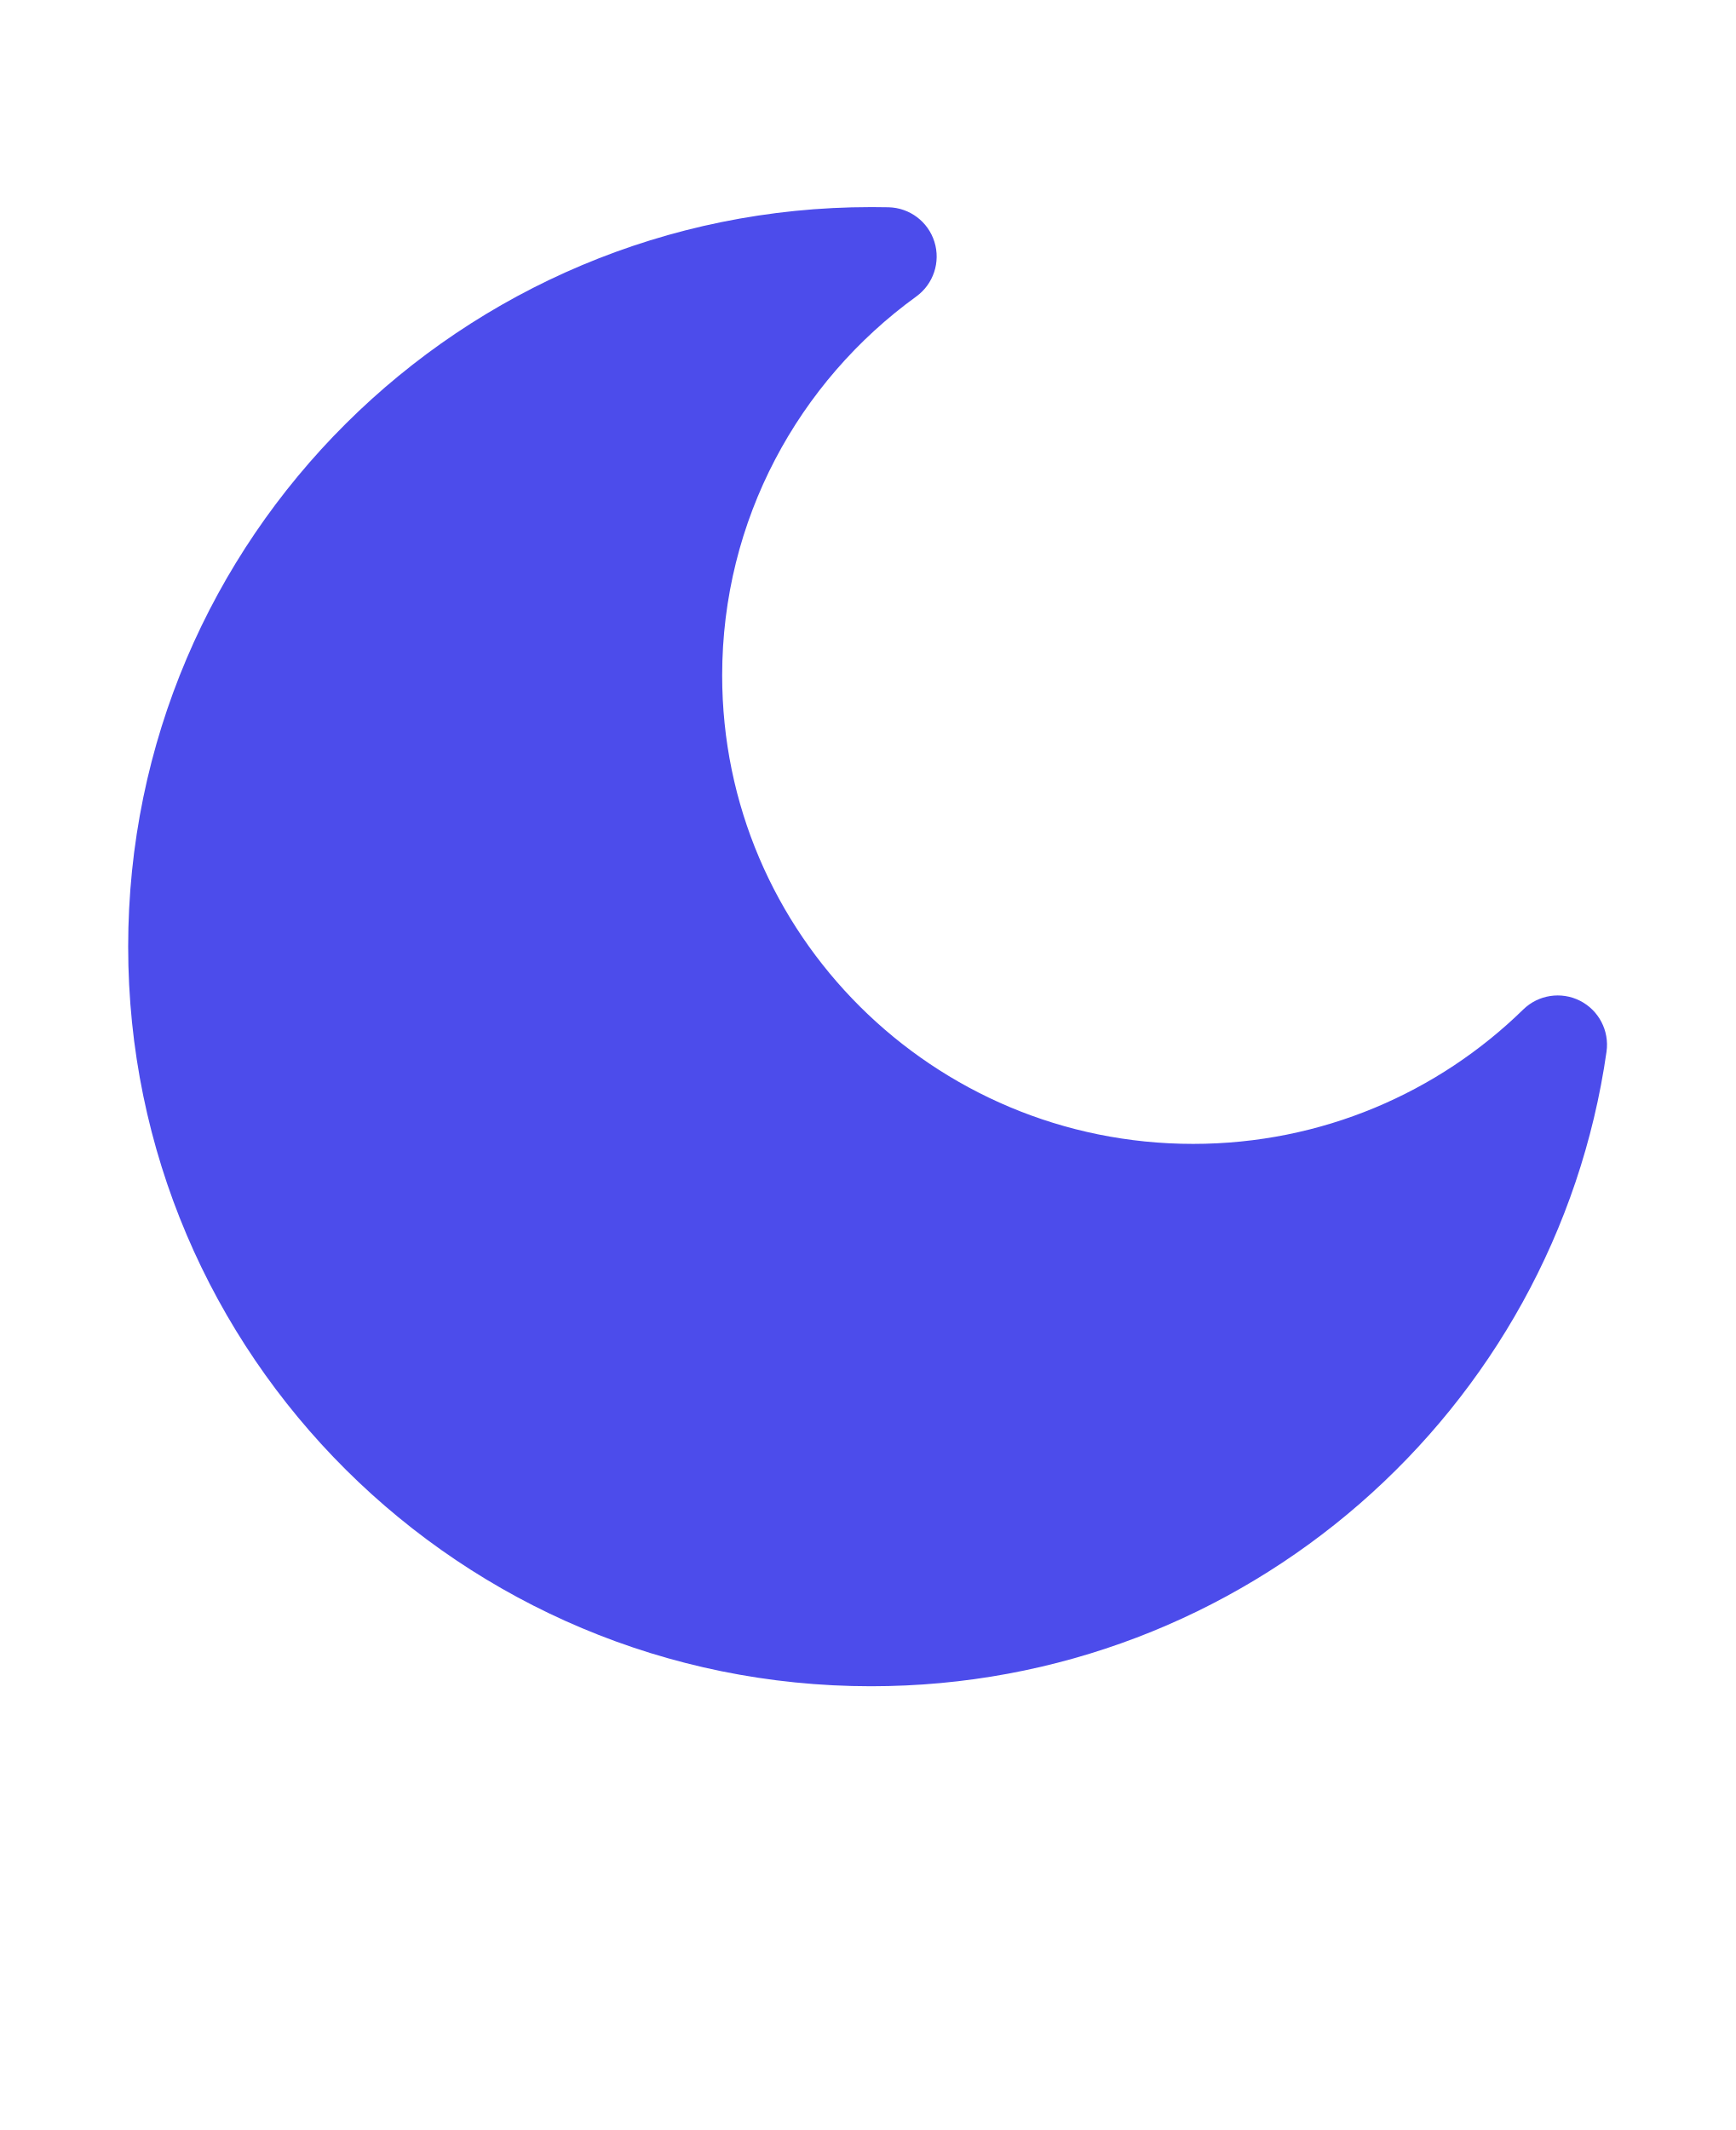
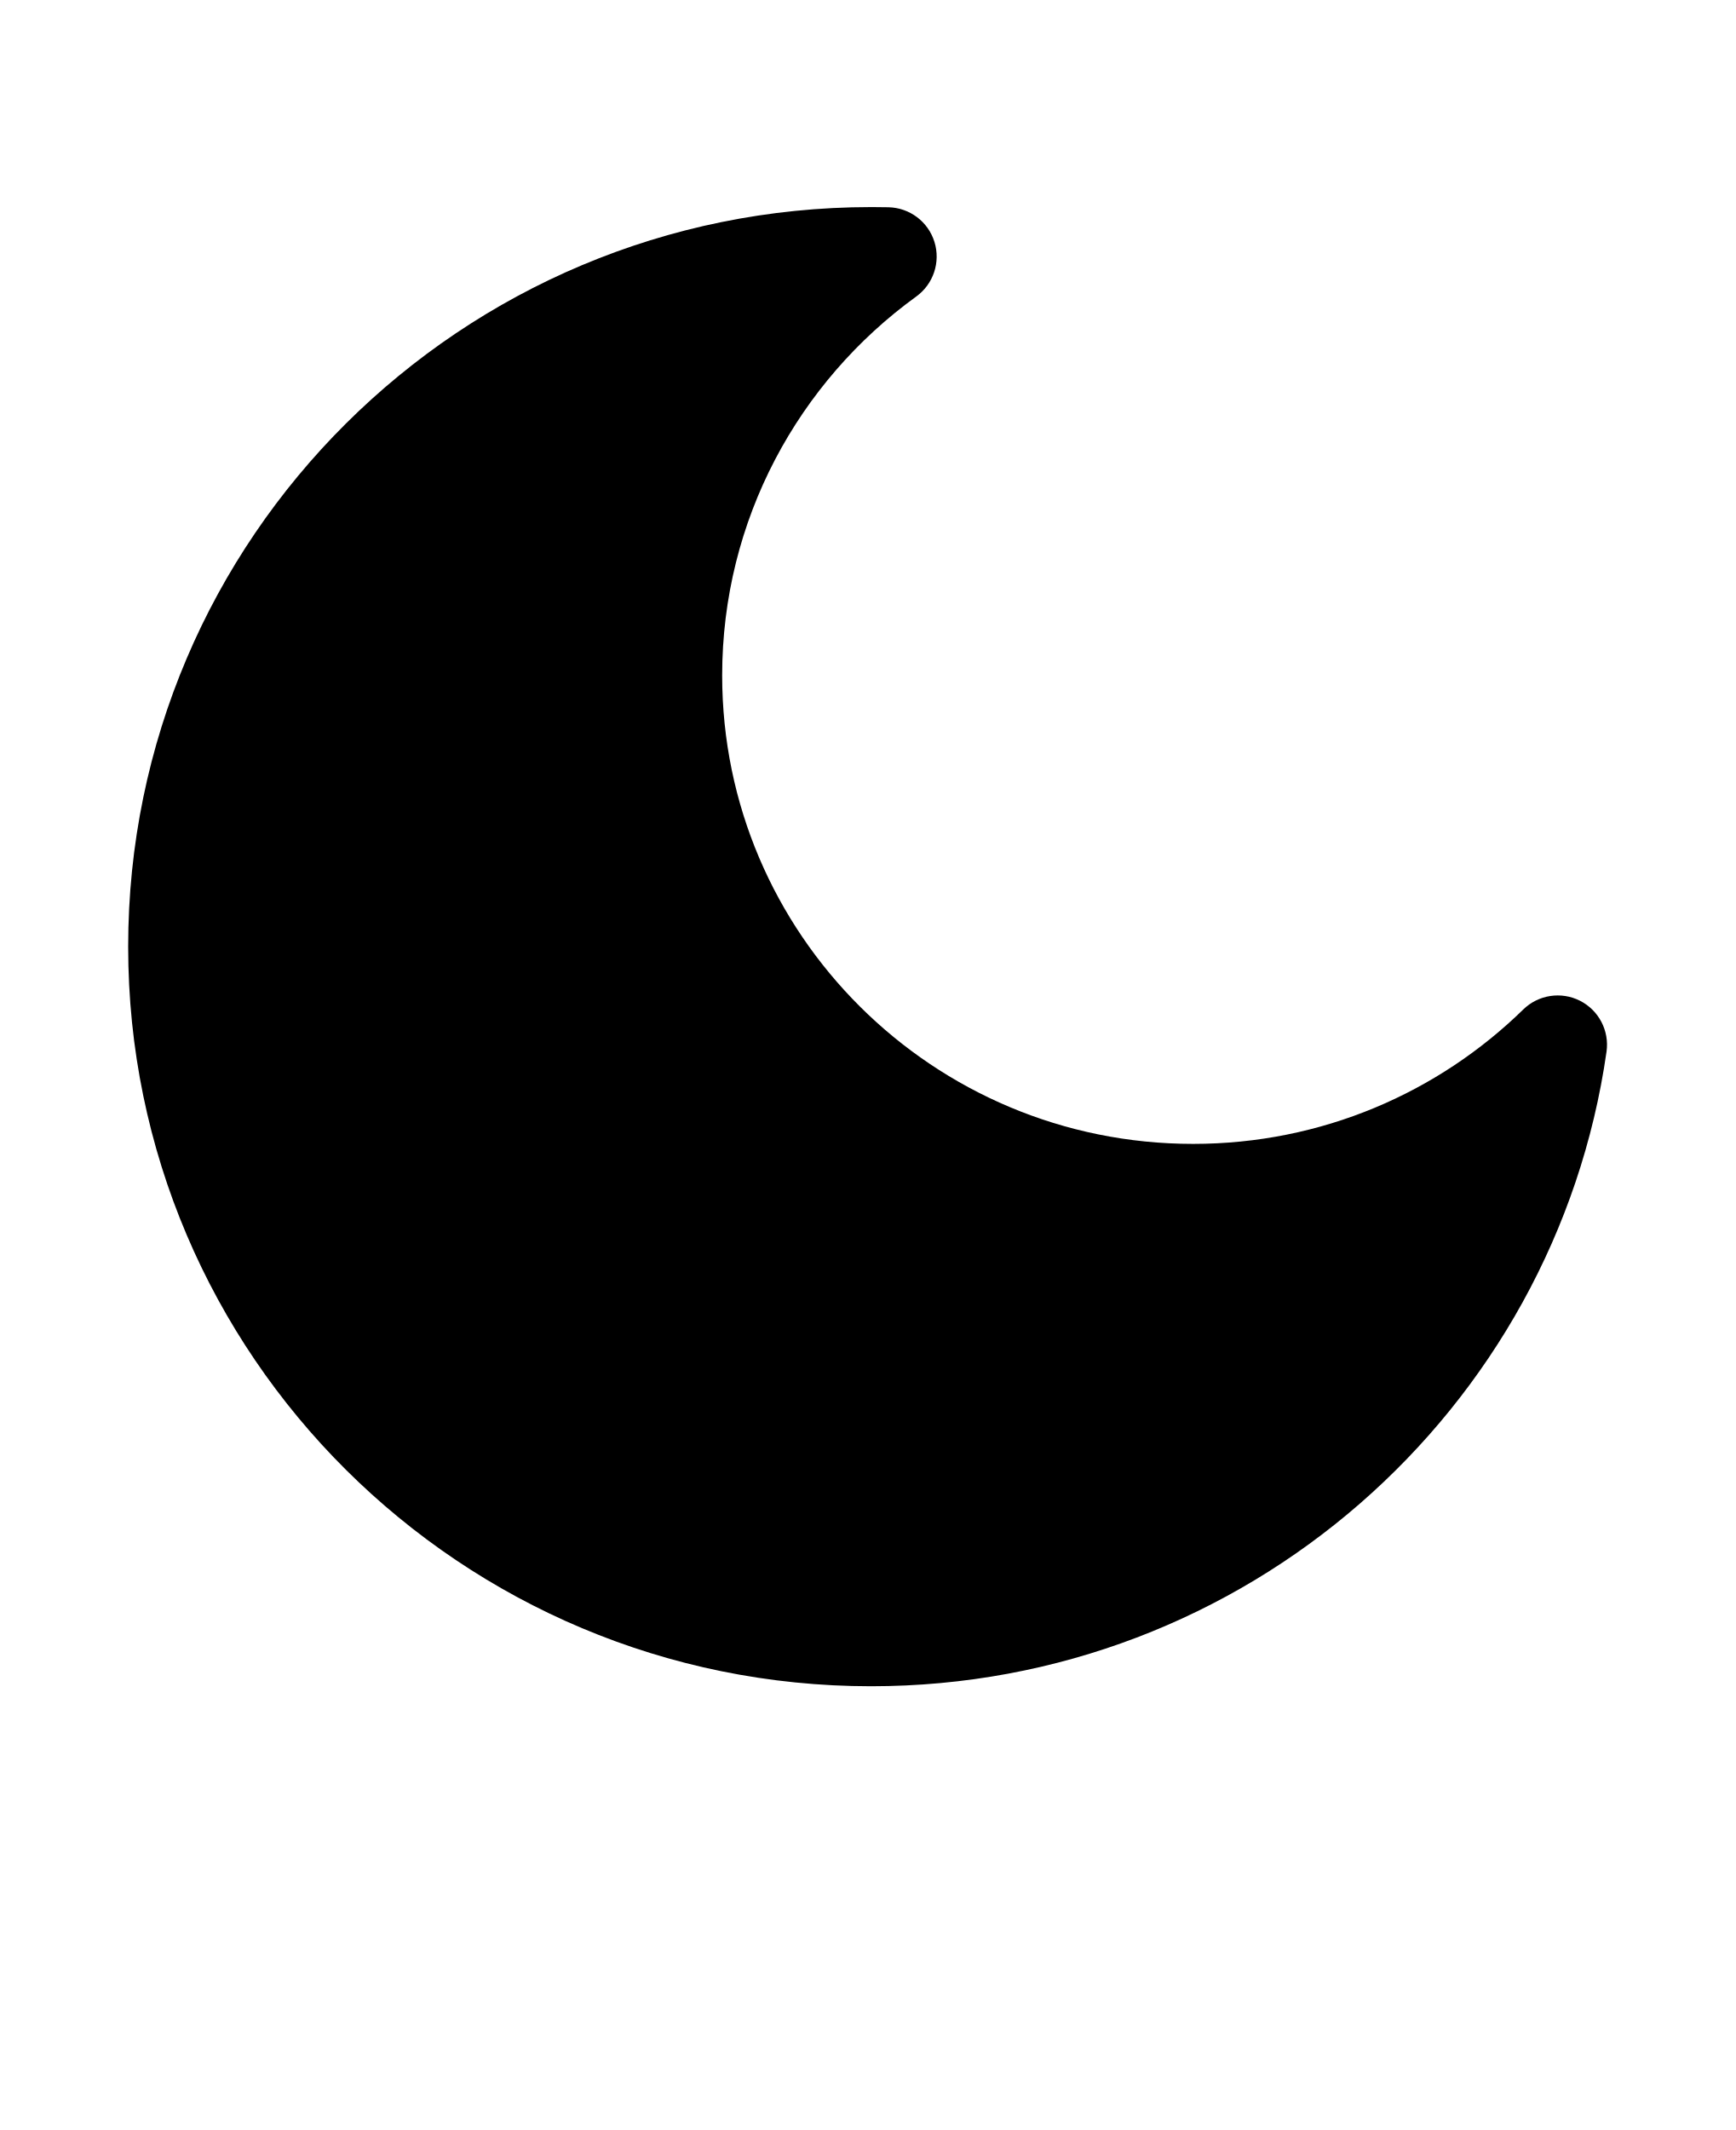
<svg xmlns="http://www.w3.org/2000/svg" version="1.1" viewBox="-5.0 -10.0 110.0 135.0">
-   <path fill="#4C4CEB" d="m50.219 3.125c-25.992 0-47.094 20.973-47.094 46.875s21.102 46.875 47.094 46.875c23.73 0 43.375-17.469 46.625-40.219 0.188-1.324-0.488-2.621-1.68-3.227-1.195-0.605-2.641-0.383-3.598 0.551-5.391 5.269-12.773 8.52-20.93 8.52-16.504 0-29.855-13.305-29.855-29.688 0-9.867 4.84-18.613 12.305-24.02 1.086-0.785 1.551-2.18 1.152-3.461-0.398-1.281-1.57-2.164-2.914-2.195-0.367-0.008-0.734-0.012-1.105-0.012z" />
+   <path fill="" d="m50.219 3.125c-25.992 0-47.094 20.973-47.094 46.875s21.102 46.875 47.094 46.875c23.73 0 43.375-17.469 46.625-40.219 0.188-1.324-0.488-2.621-1.68-3.227-1.195-0.605-2.641-0.383-3.598 0.551-5.391 5.269-12.773 8.52-20.93 8.52-16.504 0-29.855-13.305-29.855-29.688 0-9.867 4.84-18.613 12.305-24.02 1.086-0.785 1.551-2.18 1.152-3.461-0.398-1.281-1.57-2.164-2.914-2.195-0.367-0.008-0.734-0.012-1.105-0.012z" />
</svg>
